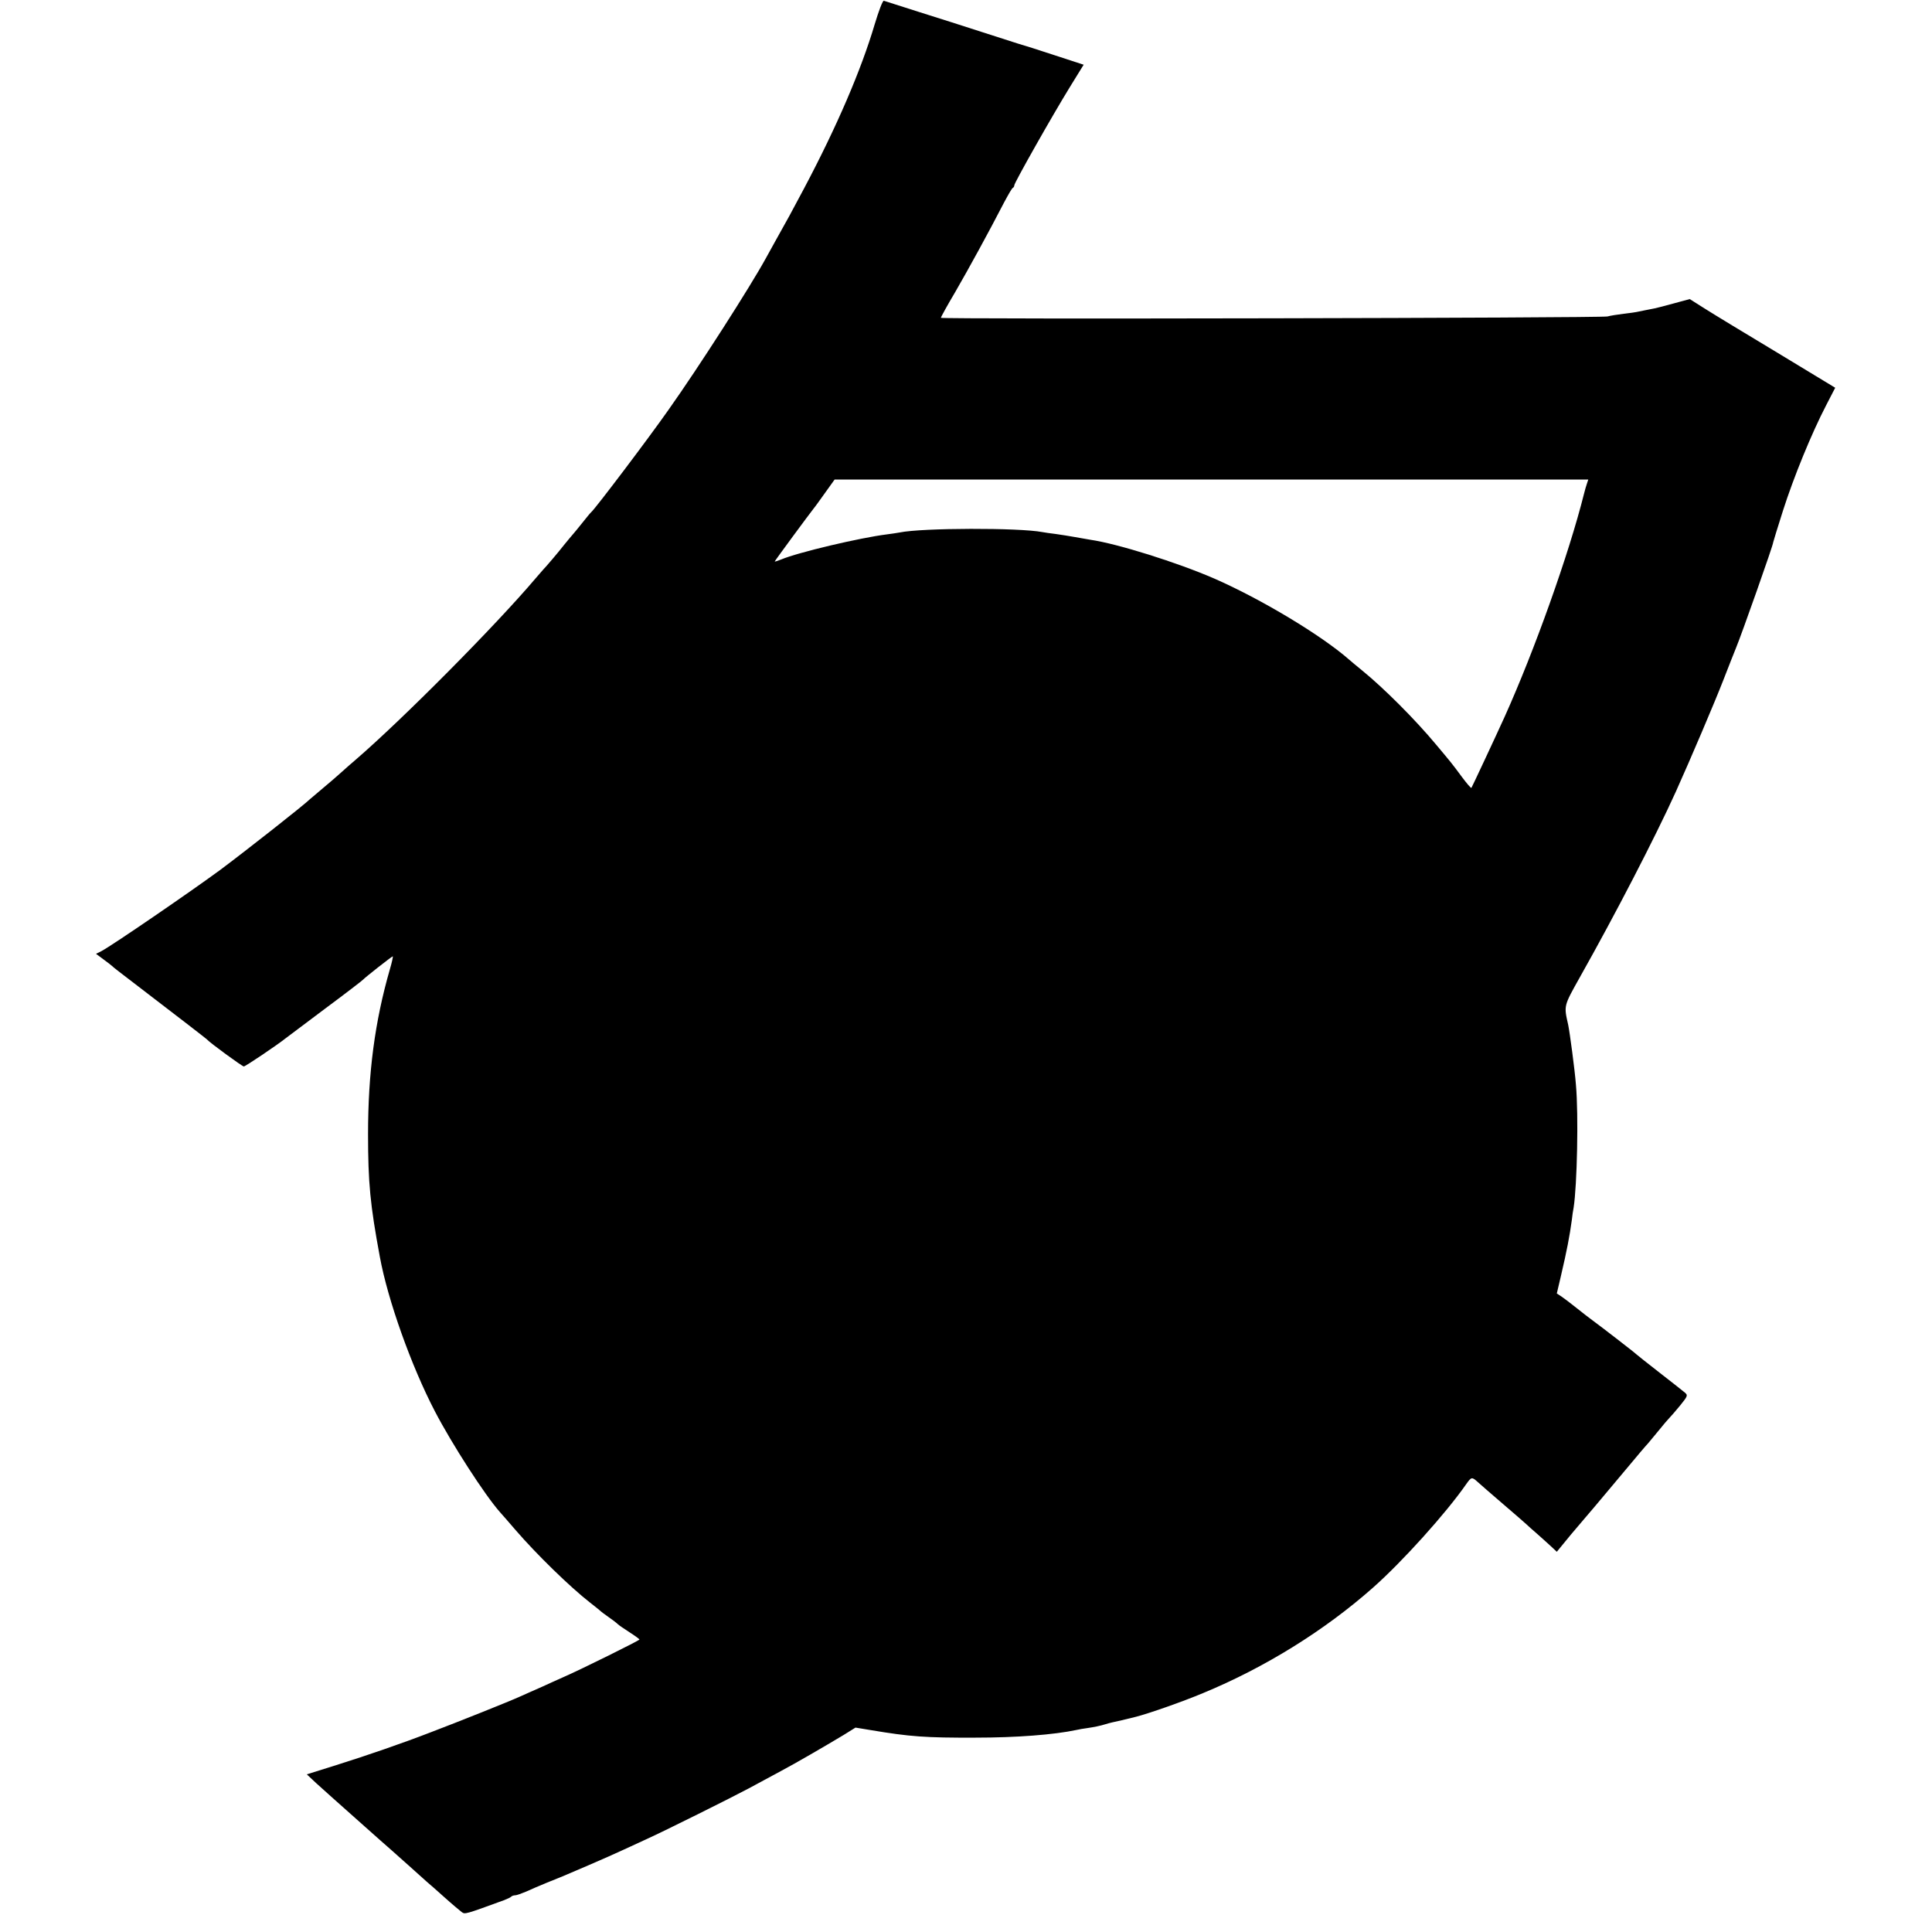
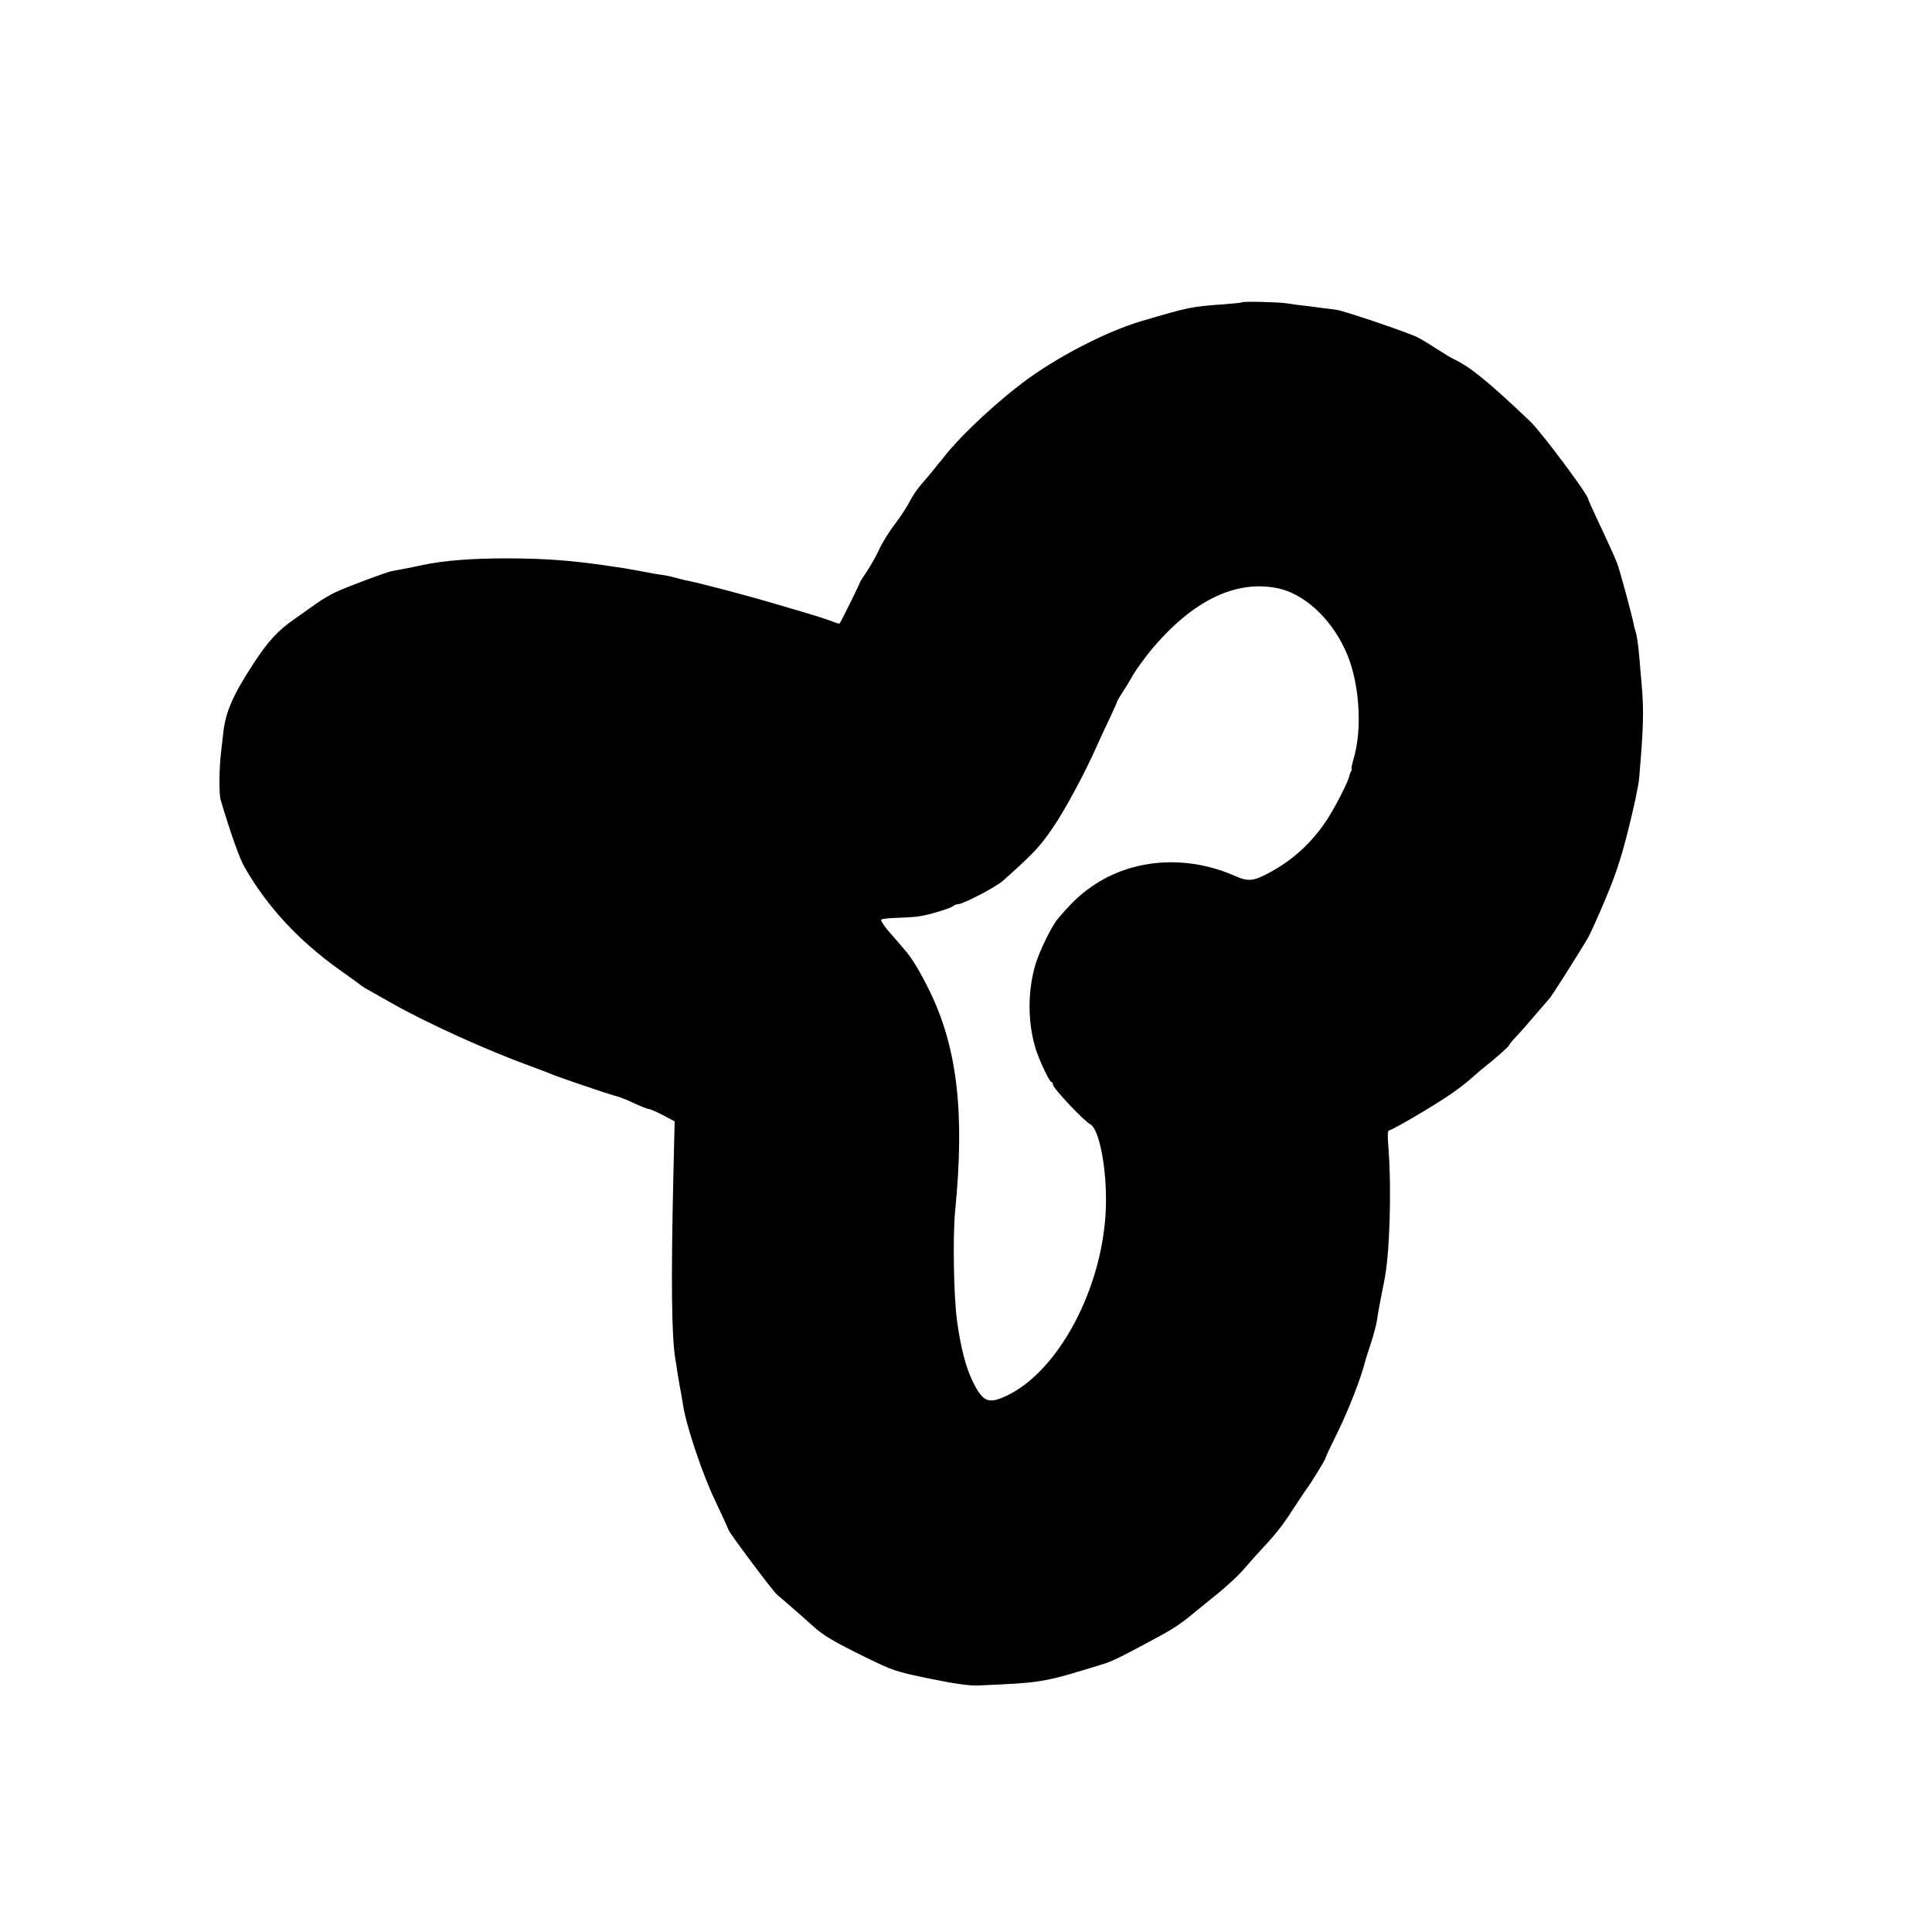
<svg xmlns="http://www.w3.org/2000/svg" version="1.0" width="1000pt" height="1000pt" viewBox="0 0 1000 1000" preserveAspectRatio="xMidYMid meet">
  <g transform="translate(0,1000) scale(0.1,-0.1)" fill="#000000" stroke="none">
-     <path d="M4527 9873 c-70 -236 -195 -527 -365 -848 -65 -123 -90 -168 -150 -275 -14 -25 -35 -63 -47 -85 -81 -148 -348 -565 -504 -785 -108 -154 -377 -509 -400 -530 -4 -3 -24 -27 -46 -55 -22 -27 -44 -55 -50 -61 -5 -6 -26 -30 -45 -54 -31 -40 -97 -117 -110 -130 -3 -3 -20 -23 -39 -45 -206 -243 -687 -728 -932 -939 -19 -16 -52 -45 -74 -65 -22 -20 -64 -56 -94 -81 -29 -25 -59 -50 -65 -55 -35 -34 -334 -269 -468 -369 -151 -111 -555 -388 -613 -419 l-28 -14 39 -29 c22 -16 41 -31 44 -34 3 -4 52 -42 110 -86 217 -166 375 -288 380 -293 14 -17 184 -141 192 -141 8 0 173 111 218 147 8 6 101 76 205 154 105 78 192 145 195 149 7 9 148 120 153 120 2 0 -4 -30 -15 -67 -78 -270 -113 -537 -113 -853 0 -251 11 -366 61 -635 41 -224 163 -566 285 -800 88 -169 258 -433 337 -522 9 -10 46 -52 81 -93 108 -125 280 -293 385 -375 21 -16 44 -35 50 -40 6 -6 27 -22 46 -35 19 -13 40 -29 47 -36 6 -6 34 -25 62 -43 28 -18 51 -35 51 -37 0 -5 -303 -155 -390 -193 -30 -13 -82 -37 -115 -52 -33 -14 -85 -38 -115 -51 -55 -25 -315 -129 -465 -186 -145 -56 -328 -119 -484 -168 l-153 -48 49 -46 c44 -40 107 -96 252 -225 25 -22 61 -54 81 -72 19 -17 45 -40 58 -51 12 -11 54 -48 92 -82 38 -34 78 -70 88 -79 11 -9 52 -45 92 -81 40 -36 81 -70 90 -77 17 -12 17 -12 217 61 18 7 36 15 39 19 4 4 13 7 21 7 7 0 32 9 56 19 23 11 71 31 107 46 75 30 71 28 215 90 61 26 144 63 185 82 41 19 93 43 115 53 91 41 446 218 530 263 50 27 124 67 165 89 81 43 227 128 327 188 l61 38 79 -13 c203 -34 282 -40 543 -39 210 0 406 15 523 40 12 3 36 7 52 9 41 6 73 13 95 20 10 3 27 8 37 10 16 3 75 17 123 29 69 18 238 77 348 123 319 132 627 323 877 544 151 133 380 387 484 537 27 38 29 39 61 10 14 -13 72 -63 130 -113 58 -49 112 -97 121 -105 8 -8 33 -30 55 -49 21 -19 53 -47 70 -63 l32 -30 73 89 c41 48 76 90 79 93 3 3 64 75 135 160 169 202 160 191 186 220 11 14 38 45 58 70 20 25 43 52 51 60 8 8 34 38 57 66 38 47 40 52 25 65 -9 8 -69 55 -132 104 -63 49 -117 92 -120 95 -6 7 -186 146 -226 175 -15 11 -53 40 -84 65 -31 25 -67 52 -79 60 l-23 15 20 85 c33 141 46 210 58 297 2 20 6 48 9 62 18 115 26 480 12 636 -6 79 -32 271 -40 310 -23 102 -24 96 61 248 182 323 388 721 496 959 77 171 200 460 246 578 29 74 58 149 65 165 27 64 196 542 193 548 0 1 22 75 51 165 55 172 147 398 224 546 l46 89 -297 180 c-163 98 -333 201 -377 229 l-79 50 -81 -22 c-44 -12 -89 -24 -100 -26 -28 -5 -89 -18 -95 -19 -3 -1 -32 -5 -65 -9 -33 -4 -71 -10 -85 -14 -33 -8 -3450 -15 -3450 -7 0 4 33 64 74 133 71 123 173 309 252 462 22 41 42 77 47 78 4 2 7 8 7 13 0 13 198 363 288 509 l71 115 -147 48 c-81 27 -167 54 -192 61 -25 8 -110 35 -190 61 -80 26 -224 72 -320 102 -96 31 -180 57 -185 59 -6 3 -27 -53 -48 -123z m3687 -2376 c-4 -12 -11 -35 -15 -52 -79 -315 -257 -813 -411 -1155 -49 -108 -169 -364 -172 -368 -3 -2 -24 23 -48 55 -57 77 -57 76 -134 168 -108 130 -272 294 -384 385 -30 25 -60 49 -66 55 -143 126 -456 314 -698 420 -193 84 -503 181 -641 201 -16 3 -52 9 -80 14 -27 5 -72 12 -100 16 -27 3 -59 8 -70 10 -119 23 -622 22 -738 -2 -12 -2 -42 -7 -67 -10 -137 -17 -460 -93 -547 -130 -18 -7 -33 -12 -33 -10 0 3 179 246 203 276 7 8 33 45 59 81 l48 67 1950 0 1951 0 -7 -21z" />
+     <path d="M6428 8435 c-2 -2 -43 -6 -93 -10 -169 -12 -179 -14 -430 -88 -168 -50 -402 -168 -575 -291 -156 -112 -354 -295 -448 -416 -37 -46 -86 -106 -110 -133 -23 -26 -51 -67 -62 -90 -11 -23 -45 -76 -76 -117 -32 -41 -69 -102 -84 -135 -15 -33 -44 -84 -64 -114 -20 -29 -36 -55 -36 -58 0 -5 -99 -206 -105 -211 -1 -1 -20 4 -41 13 -22 8 -68 24 -104 34 -36 11 -127 38 -203 60 -134 40 -397 109 -447 117 -14 3 -38 9 -55 14 -16 5 -46 11 -65 14 -19 2 -71 11 -115 20 -44 8 -100 18 -125 21 -25 4 -58 8 -75 11 -172 24 -294 33 -485 34 -191 0 -329 -11 -440 -34 -49 -11 -90 -19 -162 -32 -25 -4 -236 -83 -293 -110 -27 -13 -74 -40 -102 -61 -29 -21 -79 -56 -110 -78 -82 -56 -137 -116 -208 -225 -108 -165 -147 -253 -159 -360 -3 -25 -8 -72 -12 -105 -10 -82 -11 -215 -2 -245 49 -165 98 -305 123 -347 117 -205 280 -381 490 -531 55 -39 105 -75 112 -81 6 -6 29 -20 50 -31 21 -12 70 -39 108 -61 181 -103 494 -245 725 -329 47 -17 94 -35 105 -40 32 -14 287 -101 326 -111 20 -4 65 -22 100 -39 35 -16 70 -30 76 -30 7 0 40 -14 74 -32 l61 -32 -7 -295 c-12 -525 -9 -818 10 -931 2 -14 9 -54 14 -90 6 -36 13 -76 16 -90 2 -13 7 -42 11 -65 15 -102 100 -357 166 -493 37 -79 68 -146 68 -149 0 -11 230 -319 252 -337 33 -27 158 -137 188 -164 47 -44 105 -79 262 -156 151 -74 162 -78 342 -115 127 -26 204 -37 248 -35 341 15 333 14 655 113 33 10 102 43 208 101 33 18 79 43 102 55 40 22 94 58 120 80 27 22 45 37 140 114 55 43 119 103 144 131 24 28 58 66 74 84 93 99 128 142 183 227 34 52 65 99 69 104 19 23 103 159 103 166 0 5 30 68 66 141 53 108 118 274 139 358 2 8 15 51 30 95 14 43 28 95 31 115 3 19 7 42 8 50 7 39 19 101 32 166 27 137 37 457 21 677 -6 75 -5 97 5 97 7 0 84 42 170 94 132 79 200 126 272 191 6 6 48 41 94 78 45 38 82 72 82 75 0 4 17 25 38 47 21 22 64 71 97 110 33 38 67 78 76 88 13 15 147 225 200 316 9 15 49 103 88 196 55 130 83 216 120 365 27 107 52 224 55 260 23 267 25 353 13 490 -4 47 -10 110 -12 140 -6 66 -13 112 -19 131 -3 8 -8 25 -10 39 -9 46 -74 285 -85 313 -14 35 -42 98 -102 225 -27 57 -49 107 -49 110 -1 23 -243 347 -299 400 -215 205 -314 285 -396 323 -11 5 -51 29 -90 54 -38 25 -83 52 -100 60 -50 25 -378 136 -415 141 -19 3 -51 7 -70 9 -19 3 -57 7 -85 11 -27 3 -75 9 -105 14 -50 7 -225 11 -232 5z m182 -1479 c136 -27 273 -150 351 -316 75 -157 94 -408 44 -572 -8 -27 -12 -48 -9 -48 3 0 2 -6 -3 -12 -4 -7 -8 -18 -9 -24 -4 -27 -75 -166 -117 -229 -76 -116 -177 -208 -297 -272 -81 -44 -109 -47 -175 -18 -242 108 -514 93 -719 -37 -76 -49 -123 -92 -200 -183 -34 -39 -100 -177 -119 -245 -39 -140 -37 -298 4 -430 18 -57 71 -170 80 -170 5 0 9 -7 9 -14 0 -18 159 -187 193 -205 48 -26 87 -236 81 -432 -14 -413 -244 -847 -515 -974 -93 -43 -121 -32 -173 72 -36 72 -63 176 -82 313 -18 129 -23 443 -10 575 50 507 11 842 -133 1137 -45 92 -88 164 -121 203 -28 33 -71 83 -95 110 -23 28 -39 53 -33 56 5 3 39 7 76 8 37 1 87 4 112 7 51 6 170 42 185 55 5 5 16 9 24 9 26 0 194 88 231 120 154 137 194 179 259 275 64 93 169 289 231 430 12 28 40 87 61 131 21 45 39 84 39 88 0 3 12 25 28 49 15 23 41 65 57 94 17 29 58 85 91 126 213 256 436 366 654 323z" />
  </g>
</svg>
